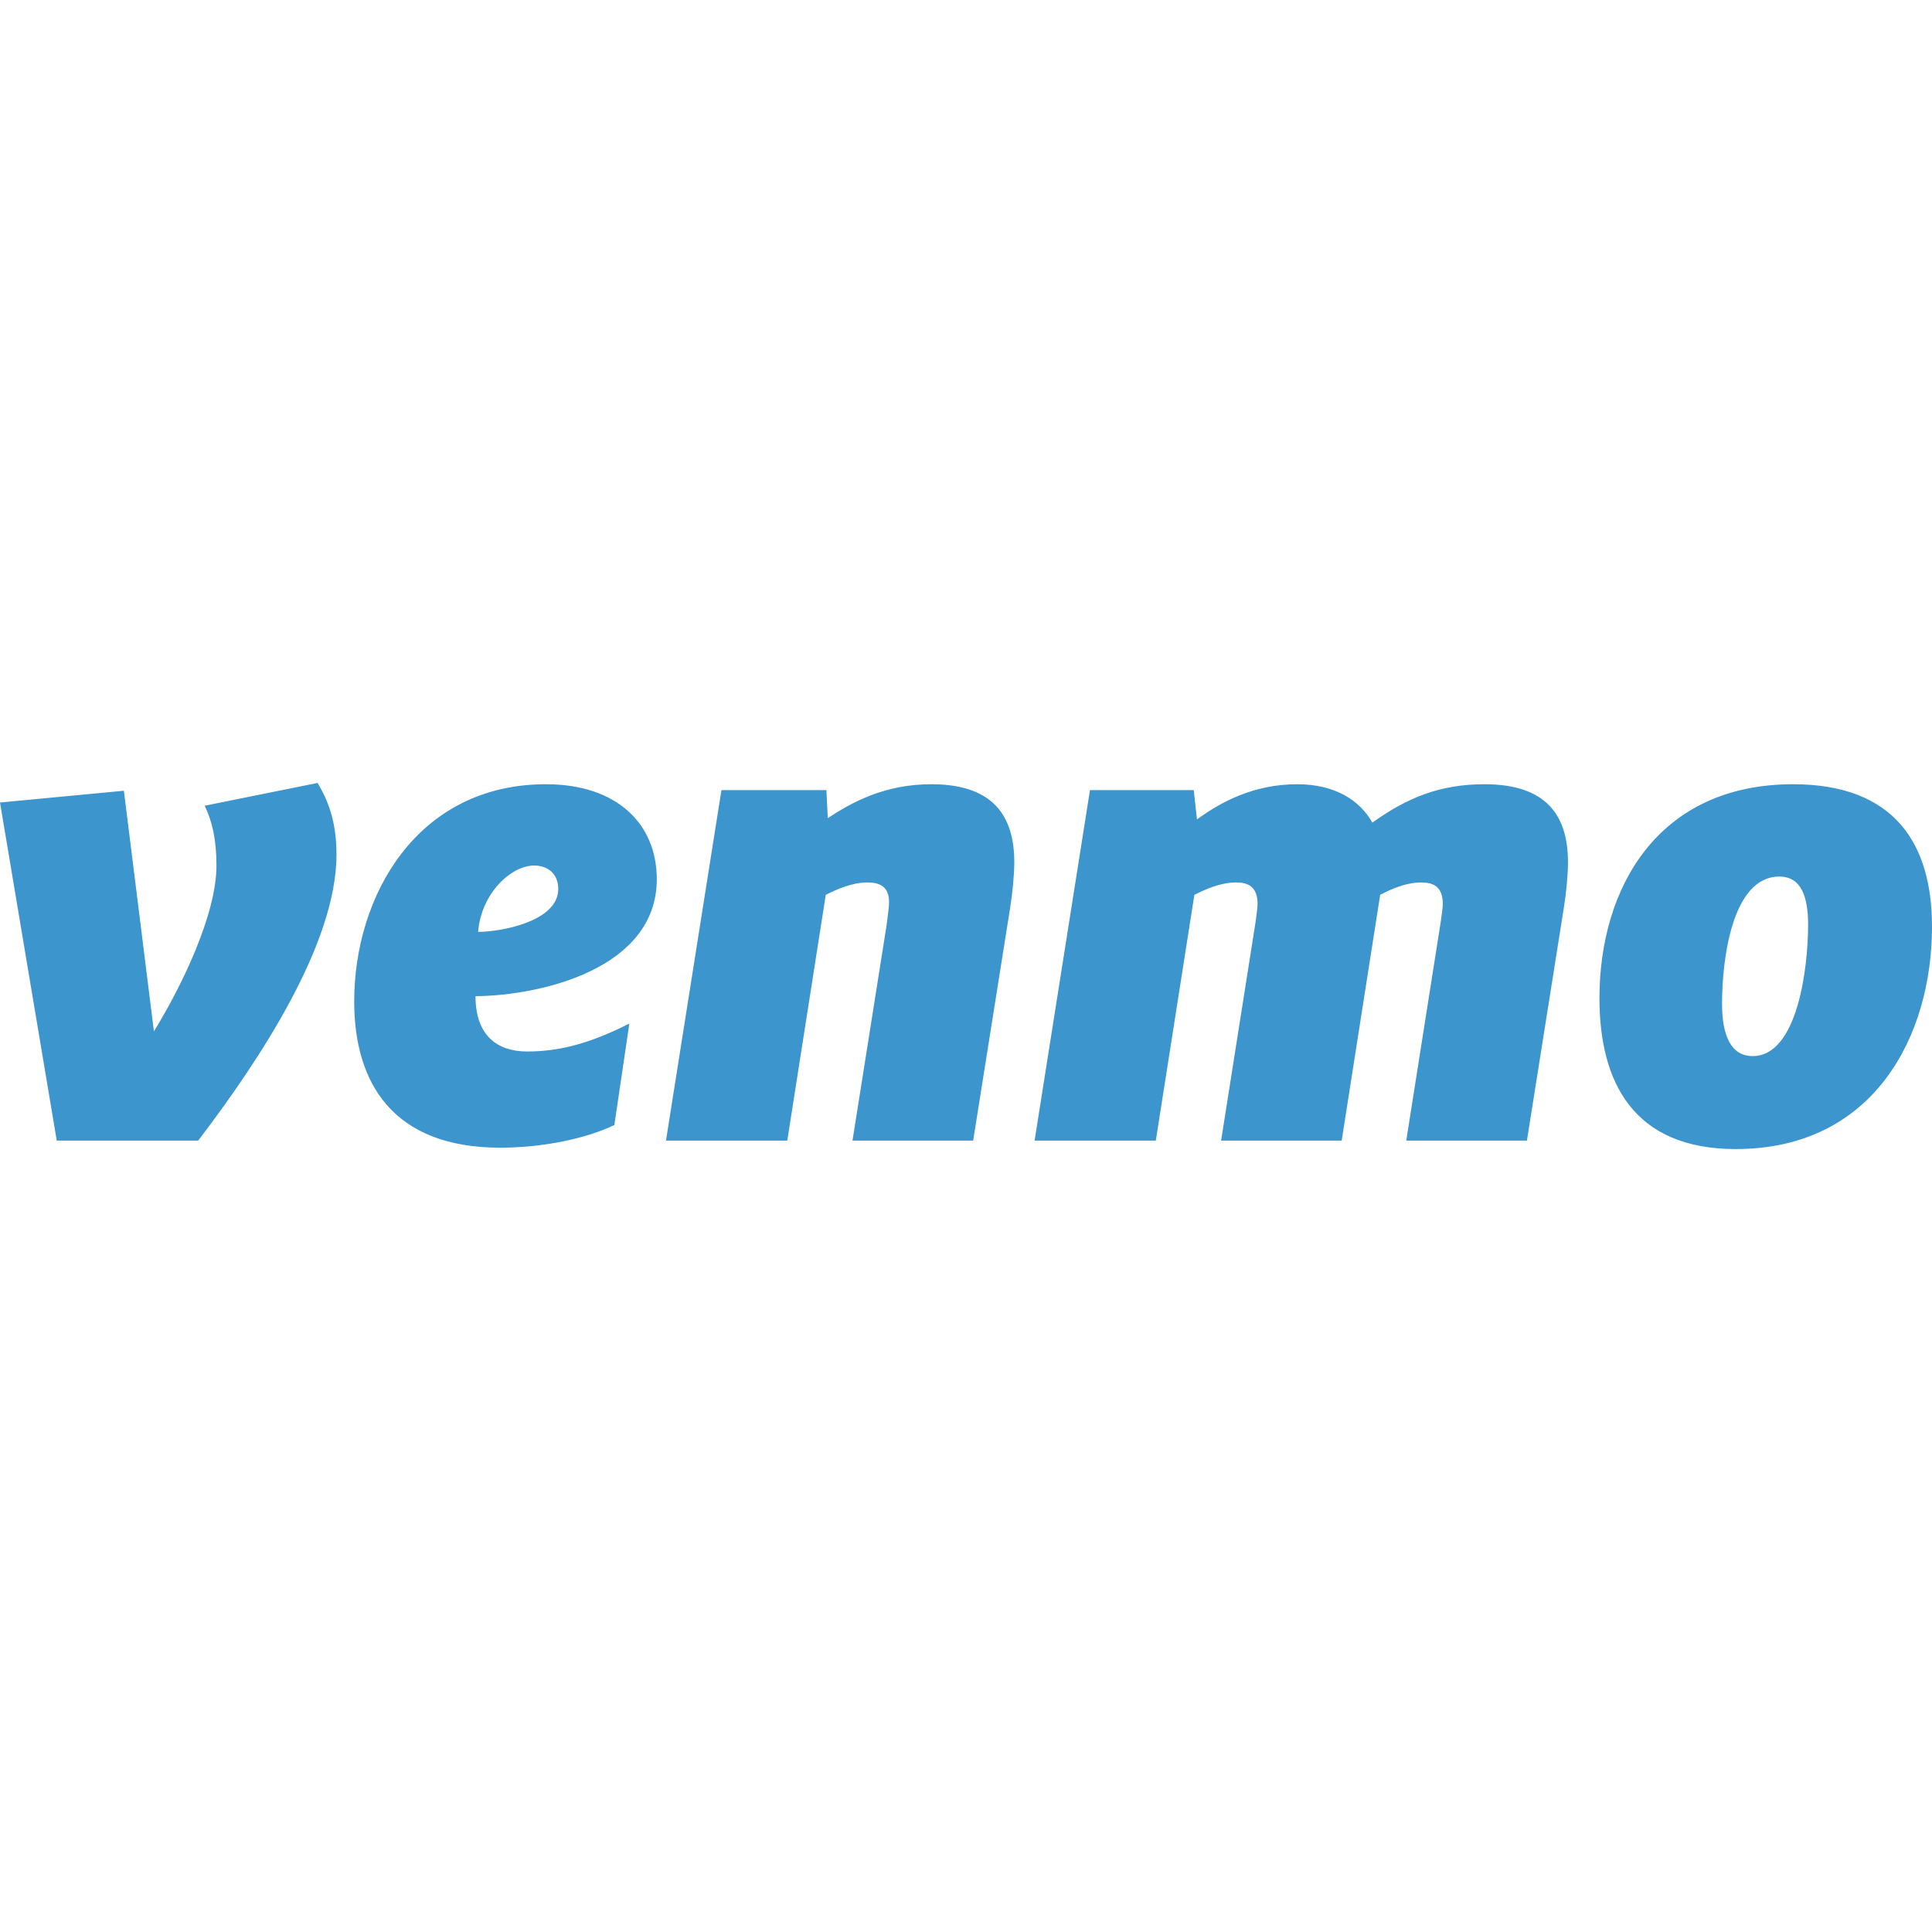
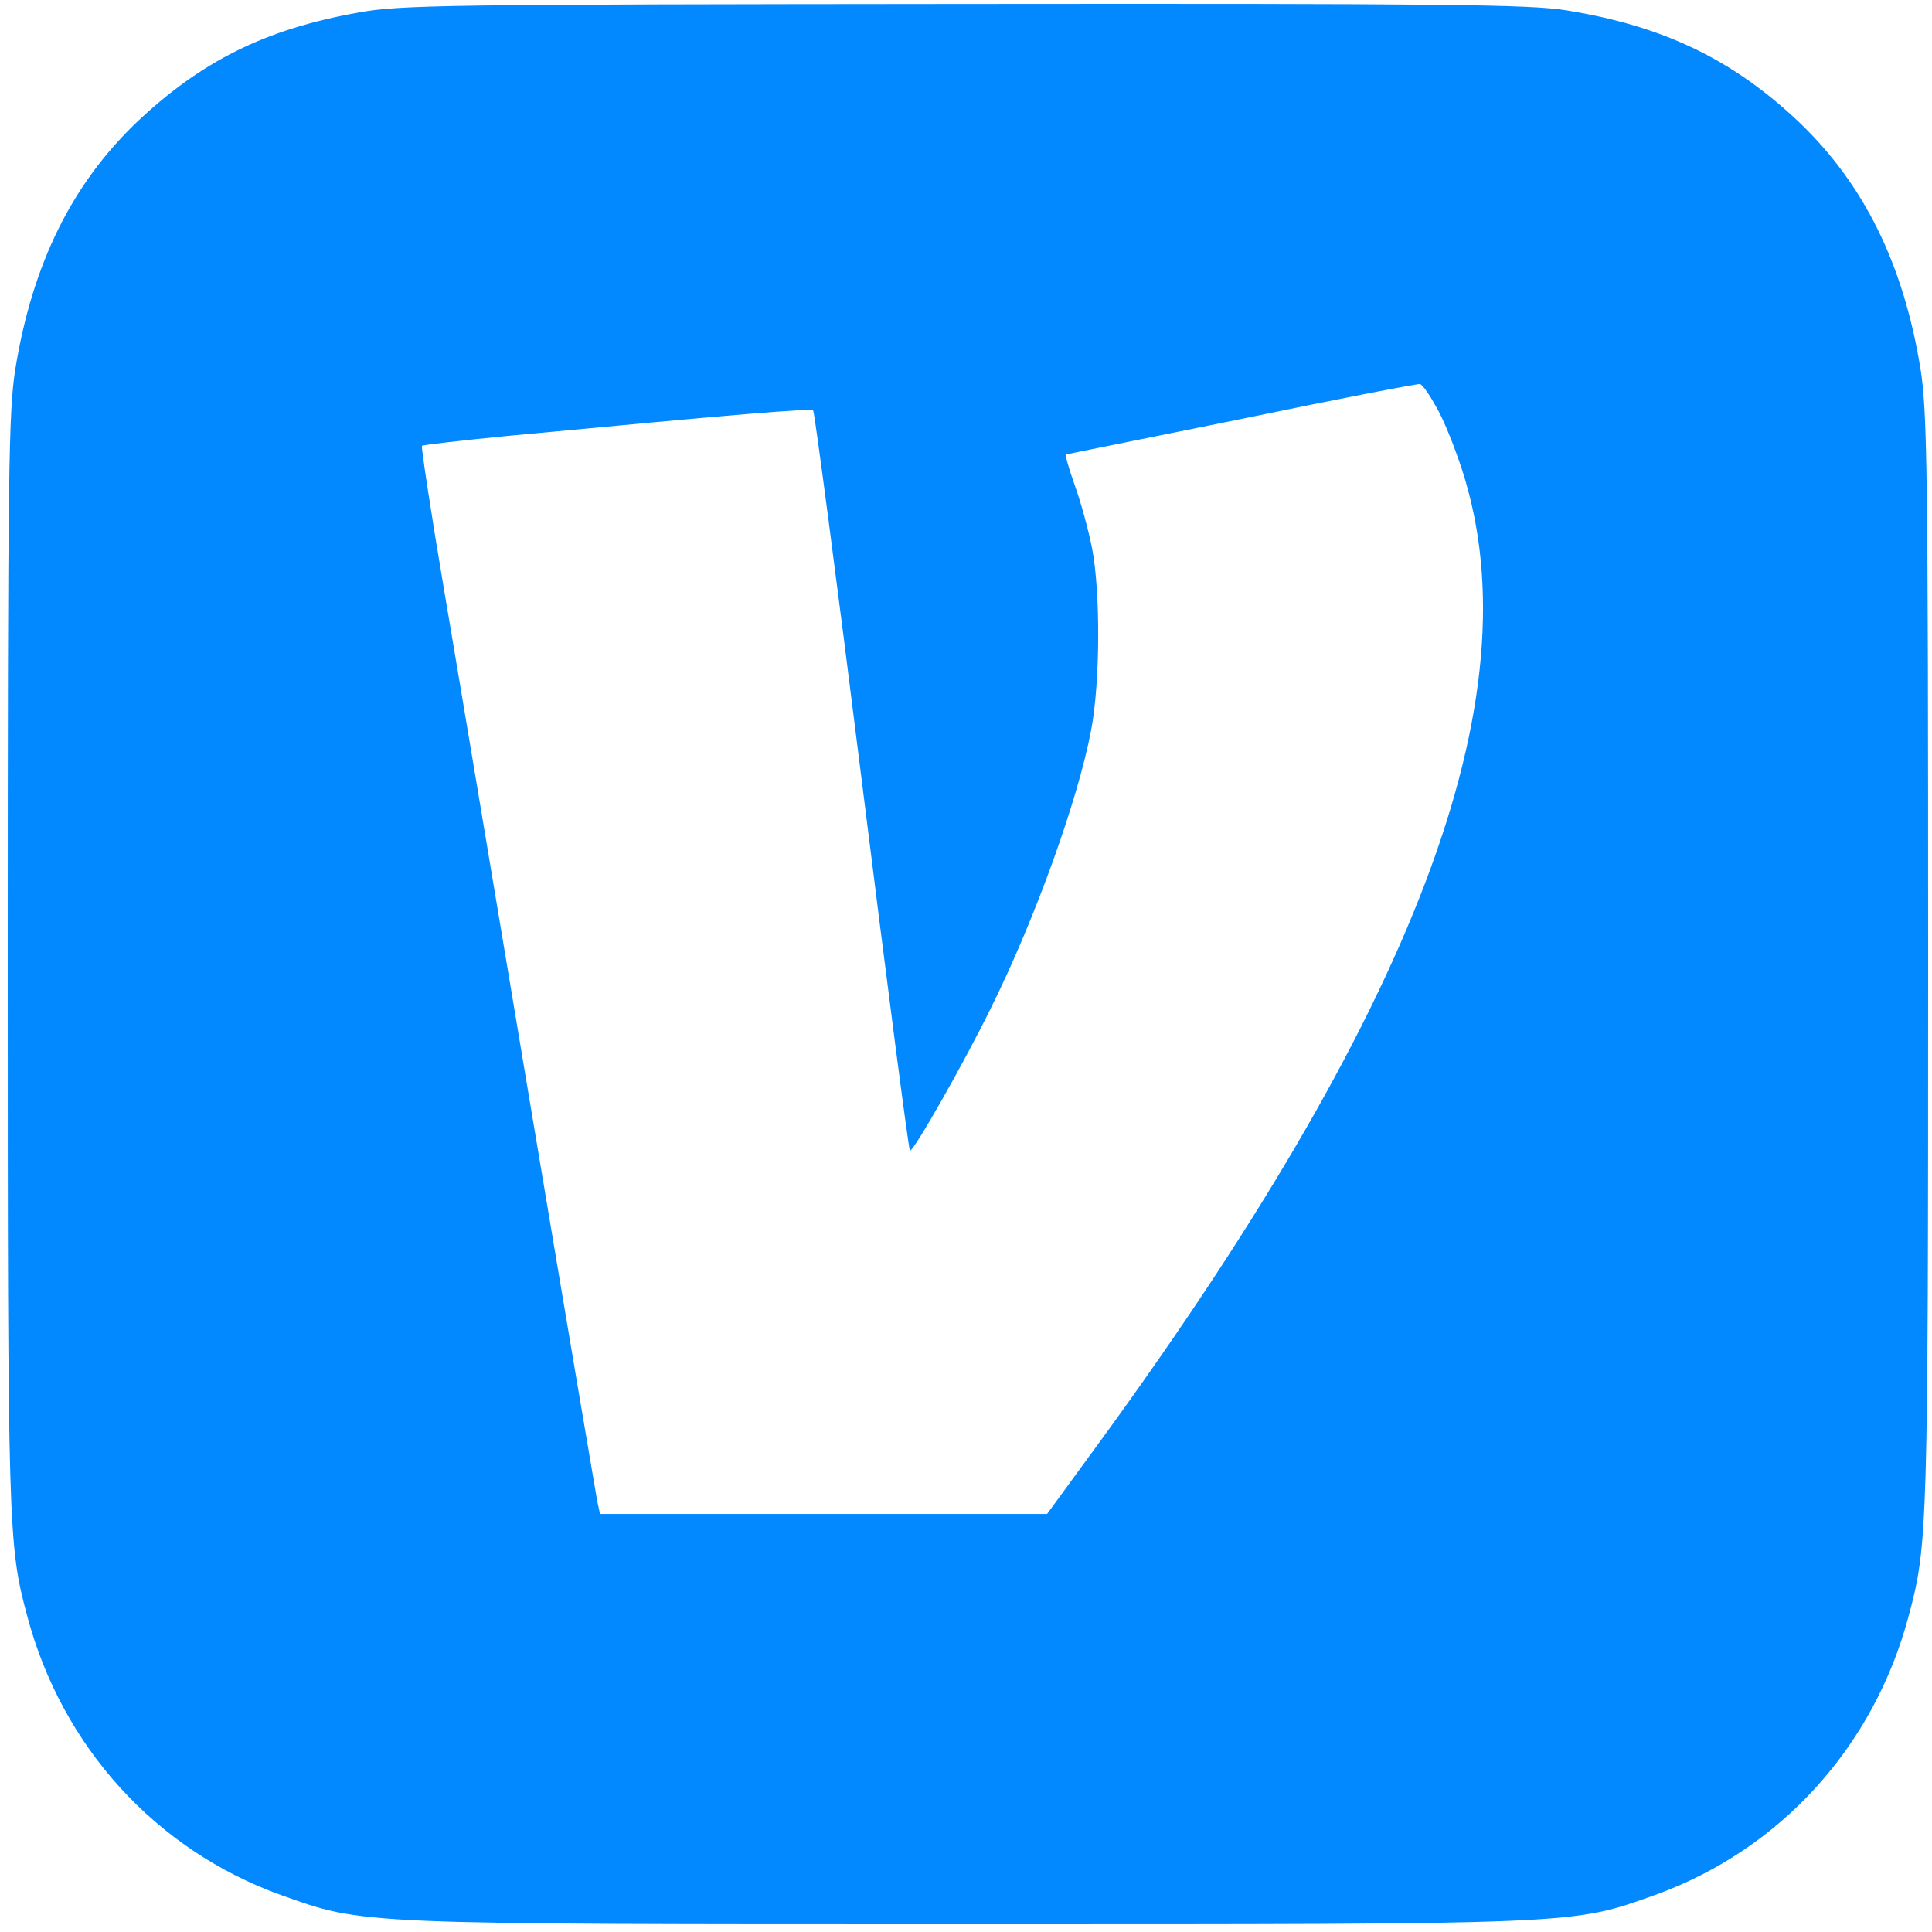
- <svg xmlns="http://www.w3.org/2000/svg" width="649" height="649" viewBox="0 0 649 649" fill="none">
-   <path d="M588.751 354.76C581.531 354.76 578.448 347.972 578.475 337.047C578.475 322.634 581.747 294.457 597.729 294.457C604.949 294.457 607.383 301.028 607.383 310.628C607.383 325.041 603.867 354.76 588.751 354.76ZM602.326 263.44C556.977 263.44 537.291 298.189 537.291 335.317C537.291 363.494 548.675 385.993 583.072 385.993C629.503 385.993 649 347.972 649 311.277C649 283.559 636.507 263.44 602.326 263.44ZM498.675 263.44C483.586 263.44 472.607 268.037 461.006 276.339C456.842 268.902 448.513 263.44 435.803 263.44C421.147 263.44 410.195 269.362 402.083 275.257L401.001 265.414H366.144L347.539 383.153H388.264L401.217 300.595C404.706 298.838 409.952 296.431 415.225 296.431C419.146 296.431 422.445 297.756 422.445 303.651C422.445 305.165 422.012 307.572 421.796 309.546L410.195 383.153H450.703L463.629 300.595C467.361 298.621 472.391 296.431 477.421 296.431C481.369 296.431 484.668 297.756 484.668 303.651C484.668 305.165 484.208 307.572 483.992 309.546L472.391 383.153H512.926L525.393 304.516C526.069 300.379 526.718 294.024 526.718 289.67C526.718 273.932 519.497 263.44 498.675 263.44ZM312.872 263.44C297.323 263.44 286.371 269.362 278.069 274.825L277.61 265.414H242.347L223.716 383.153H264.467L277.393 300.595C280.909 298.838 286.155 296.431 291.401 296.431C295.376 296.431 298.648 297.756 298.648 302.975C298.648 305.165 297.999 309.113 297.783 311.06L286.371 383.153H326.907L339.4 304.516C340.049 300.379 340.725 294.024 340.725 289.67C340.725 273.932 333.478 263.44 312.872 263.44ZM160.6 313.034C161.709 299.919 171.769 290.752 179.449 290.752C183.829 290.752 187.534 293.375 187.534 298.621C187.534 309.546 168.253 313.034 160.6 313.034ZM183.397 263.44C140.022 263.44 118.983 301.028 118.983 336.398C118.983 363.71 131.909 385.533 168.037 385.533C182.288 385.533 196.971 382.477 206.382 377.907L211.412 343.835C198.053 350.595 187.777 353.218 177.042 353.218C167.172 353.218 159.735 347.972 159.735 334.641C182.072 334.424 220.633 325.257 220.633 295.349C220.633 276.772 207.274 263.44 183.397 263.44ZM68.767 270.66C71.174 275.69 72.715 281.801 72.715 290.752C72.715 307.139 61.114 331.152 51.704 346.458L41.617 265.63L0 269.578L19.064 383.153H66.577C87.399 355.841 113.034 316.955 113.034 287.047C113.034 277.664 111.06 270.227 106.679 263.007L68.767 270.66Z" fill="#3D95CE" />
+ <svg xmlns="http://www.w3.org/2000/svg" width="500" height="500" viewBox="0 0 500 500" fill="none">
+   <path d="M92.787 3.243C68.577 7.56 52.049 15.845 35.288 31.715C18.528 47.818 8.402 68.355 3.979 95.426C2.233 106.512 2 121.098 2 248.871C2 395.898 2.116 399.865 7.005 418.069C15.967 452.025 40.293 478.746 72.651 490.415C94.3 498.117 91.39 498 250.5 498C409.61 498 406.7 498.117 428.349 490.415C460.707 478.746 485.033 452.025 493.995 418.069C498.884 399.865 499 395.898 499 248.871C499 121.098 498.767 106.512 497.021 95.426C492.598 68.355 482.472 47.818 465.711 31.715C448.485 15.379 430.561 6.744 405.303 2.659C395.875 1.143 373.528 0.909 249.336 1.026C115.018 1.143 103.611 1.259 92.787 3.243ZM371.782 105.462C373.644 108.612 376.554 115.964 378.416 121.681C397.389 180.375 366.544 261.707 281.461 377.461L270.985 391.814H213.138H155.29L154.592 388.663C154.243 386.796 146.561 341.521 137.598 287.962C128.636 234.402 118.51 173.724 115.018 153.187C111.526 132.65 108.966 115.613 109.198 115.38C109.431 115.147 119.441 113.98 131.43 112.813C190.79 107.212 209.762 105.578 210.461 106.278C210.81 106.628 216.513 149.803 223.031 202.079C229.549 254.355 235.136 297.413 235.485 297.763C236.184 298.463 249.452 275.126 256.32 261.123C267.726 238.252 279.016 206.98 282.392 188.893C284.72 176.758 284.836 153.304 282.625 141.868C281.693 137.201 279.715 129.849 278.085 125.415C276.572 121.098 275.525 117.597 275.99 117.597C276.339 117.48 296.825 113.396 321.5 108.379C346.175 103.245 366.893 99.277 367.475 99.394C368.174 99.51 370.036 102.311 371.782 105.462Z" fill="#0288FF" />
</svg>
